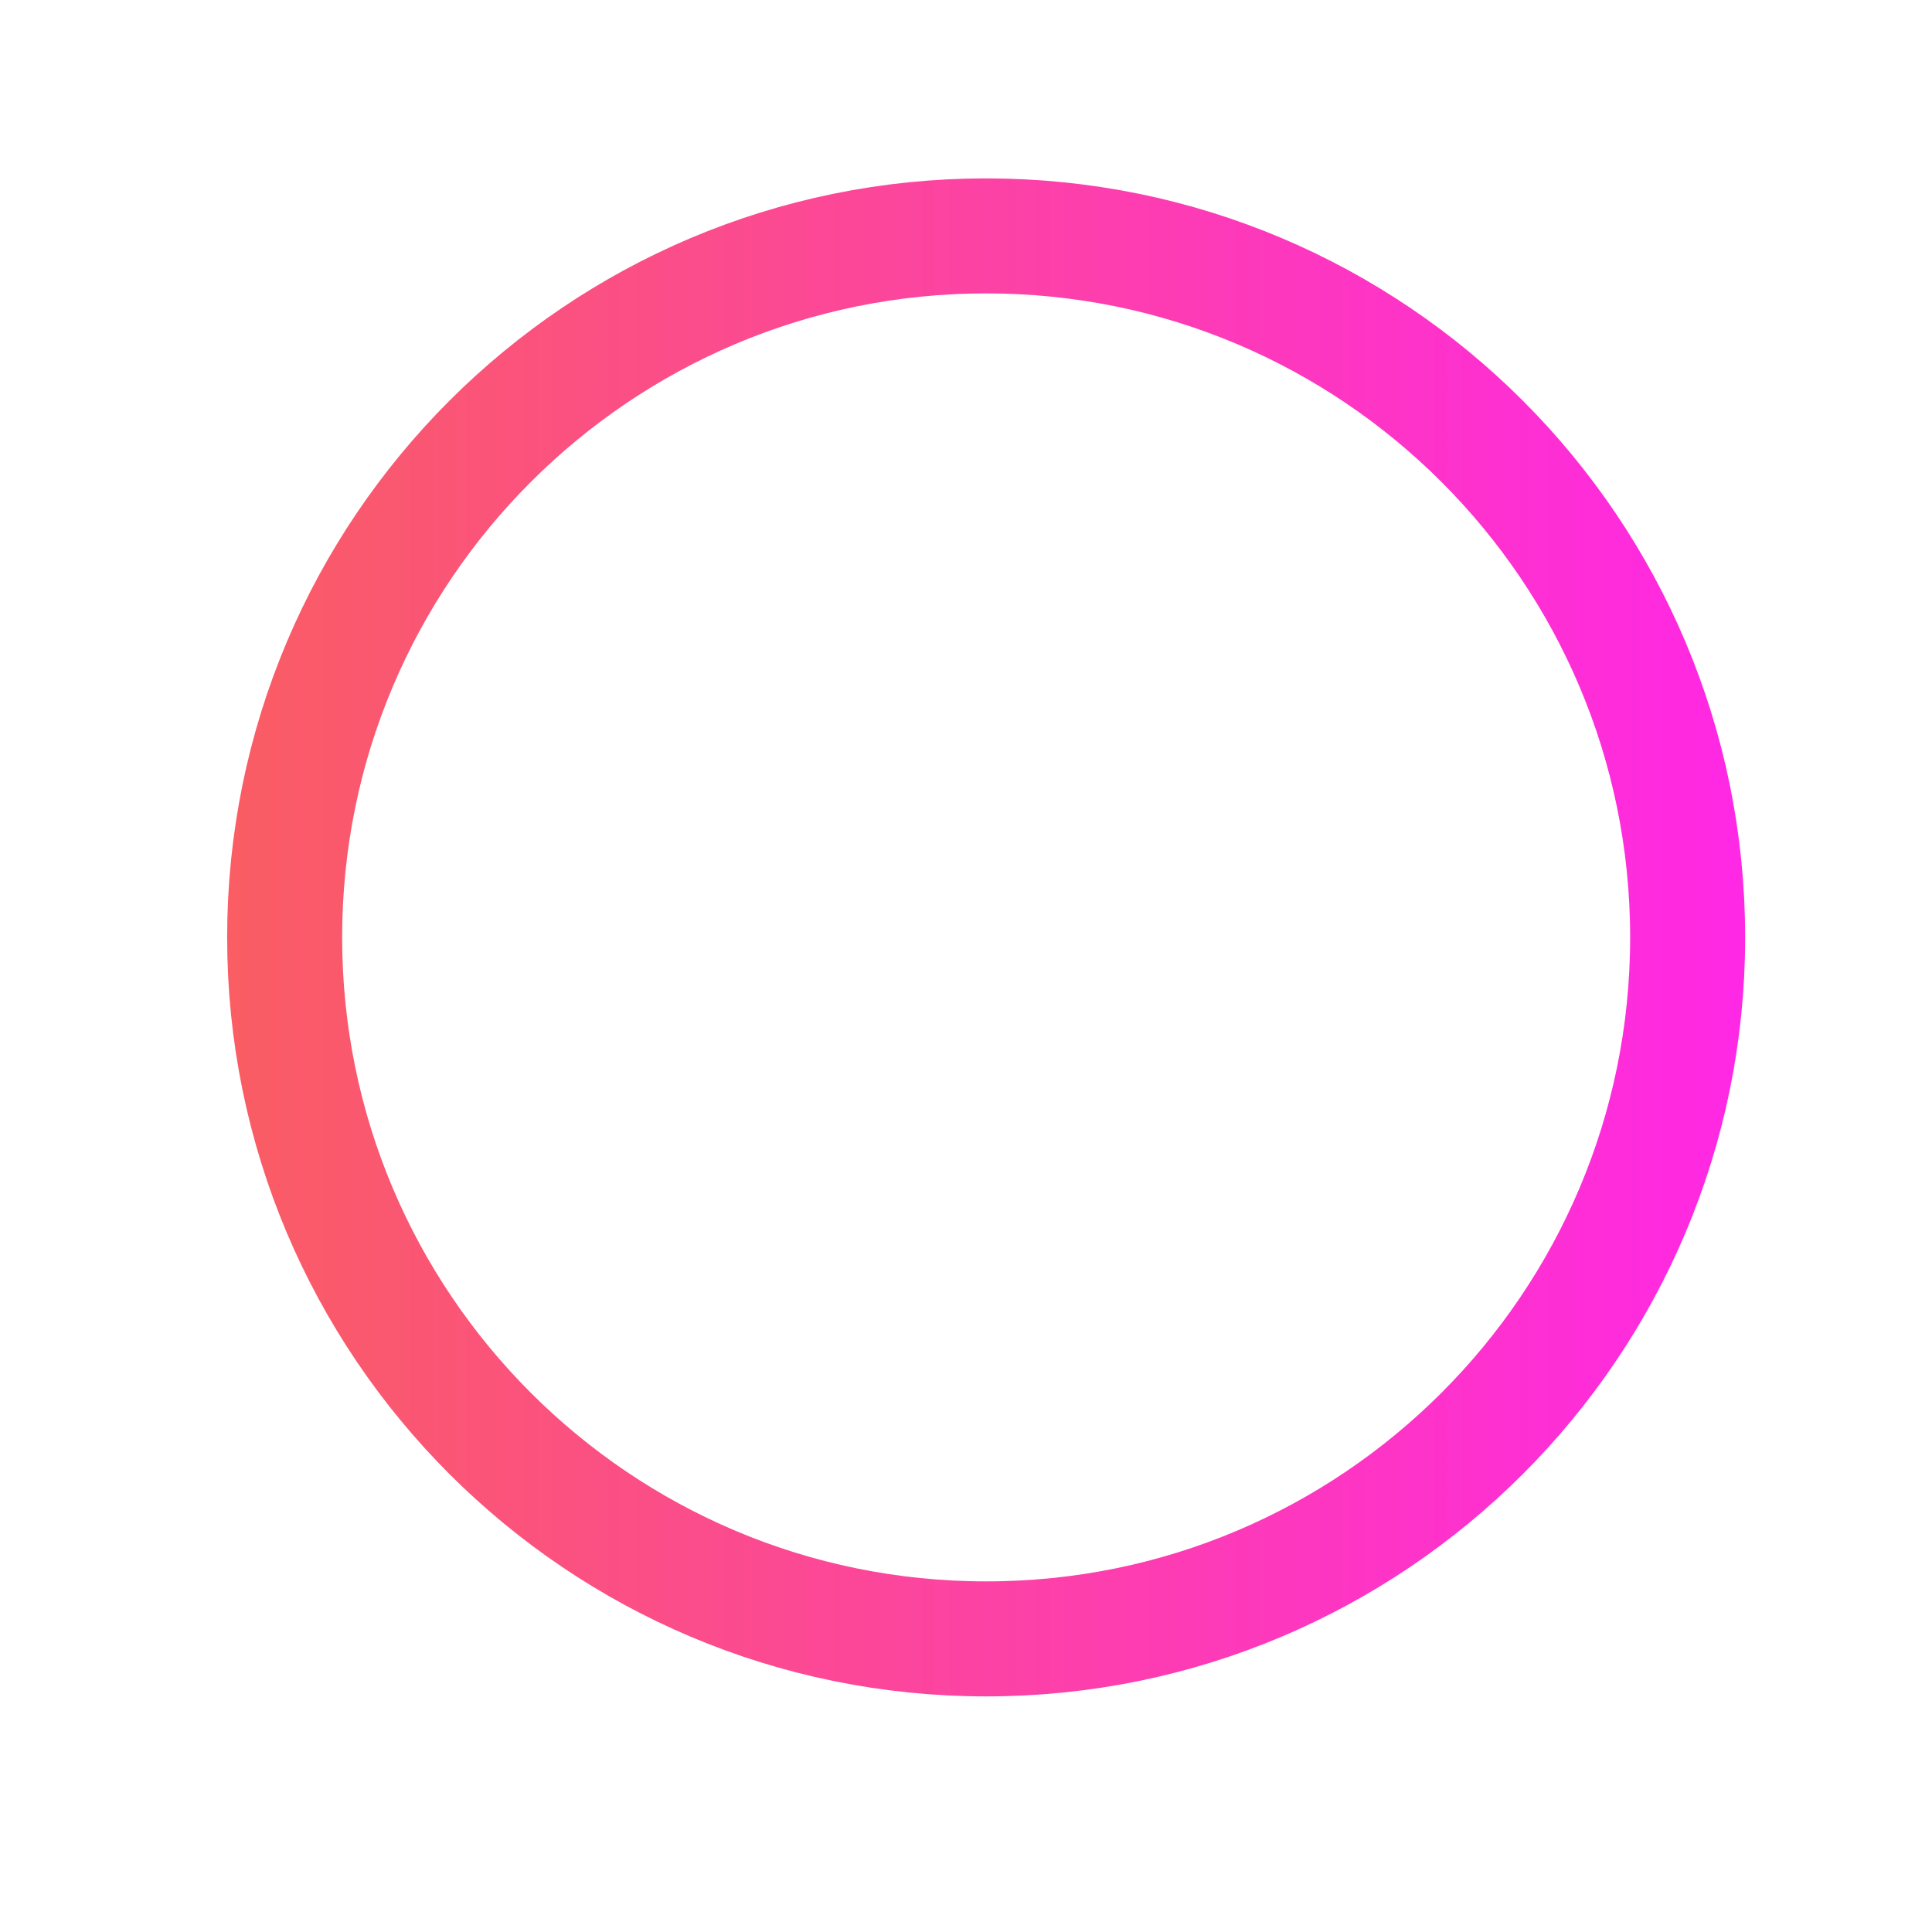
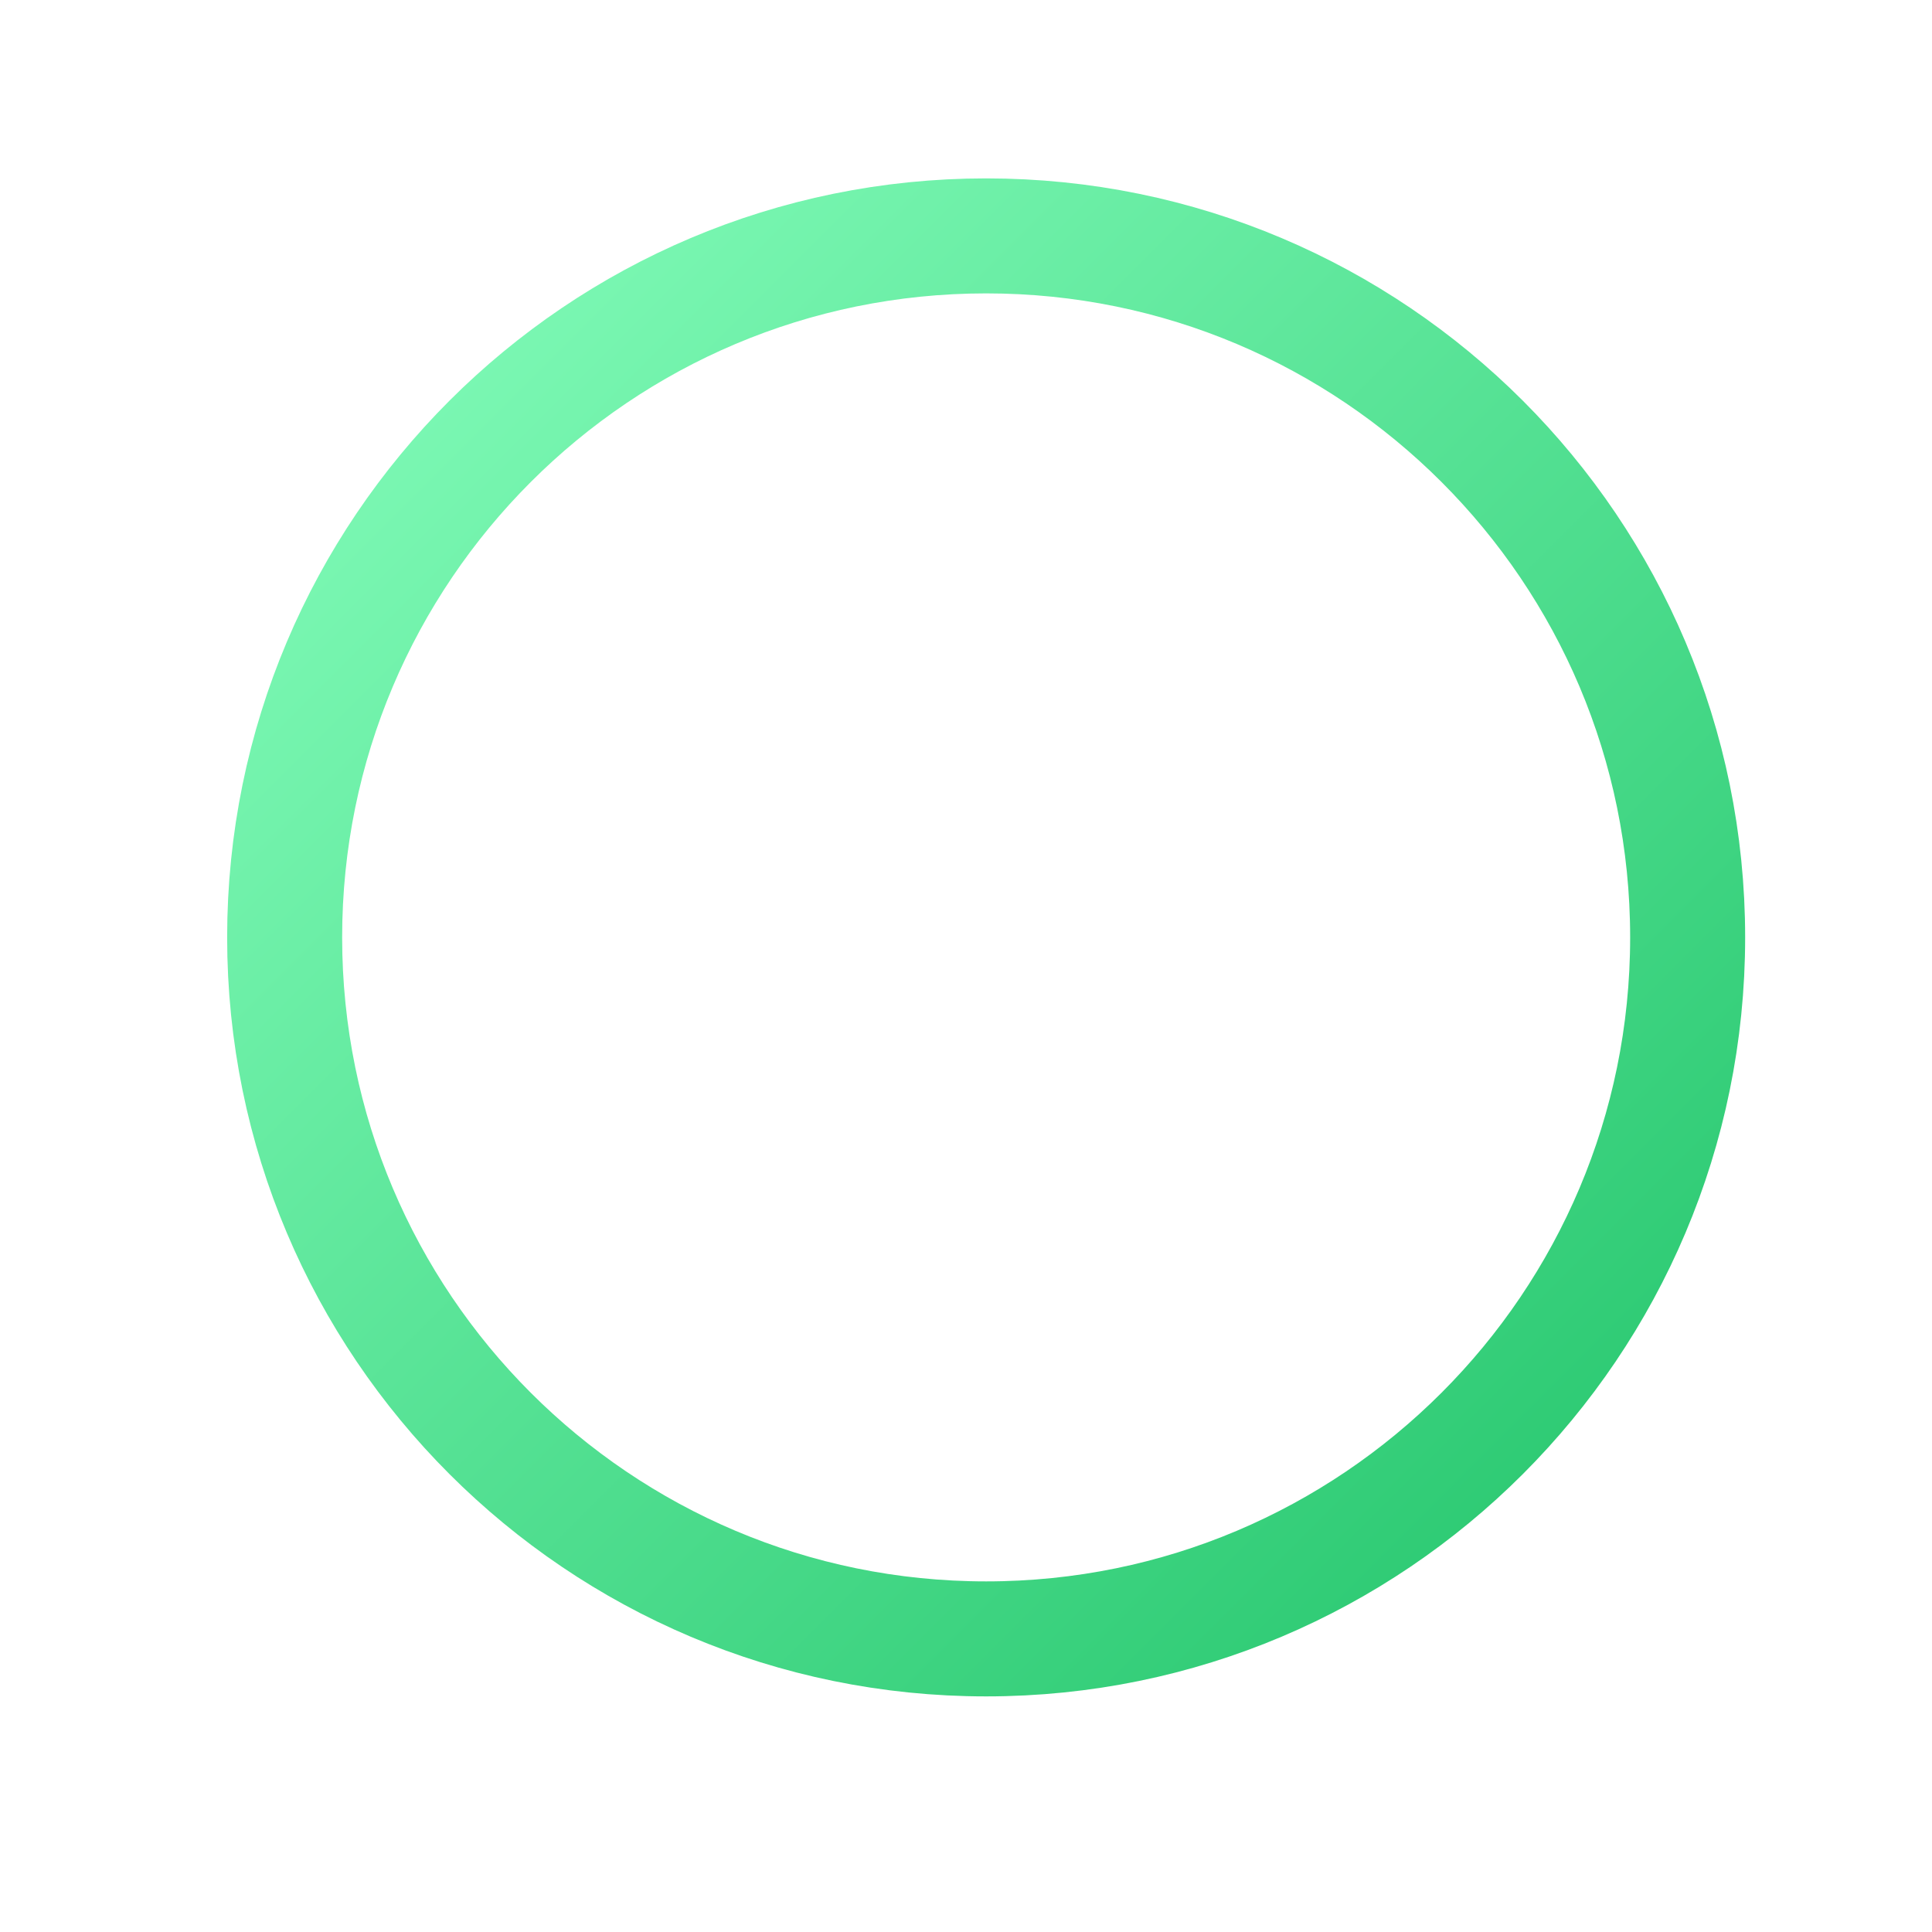
<svg xmlns="http://www.w3.org/2000/svg" width="21" height="21" viewBox="0 0 21 21" fill="none">
  <circle cx="10.719" cy="10.189" r="7.625" stroke="url(#paint0_linear_19537_11988)" stroke-width="1.25" />
  <defs>
-     <linearGradient id="paint0_linear_19537_11988" x1="-0.048" y1="10.558" x2="19.462" y2="10.558" gradientUnits="userSpaceOnUse">
-       <stop stop-color="#F9654F" />
-       <stop offset="1" stop-color="#FF26E9" />
+     <linearGradient id="paint0_linear_19537_11988" x1="3.719" y1="3.189" x2="17.719" y2="17.189" gradientUnits="userSpaceOnUse">
+       <stop stop-color="#81FBB8" />
+       <stop offset="1" stop-color="#28C76F" />
    </linearGradient>
  </defs>
</svg>
